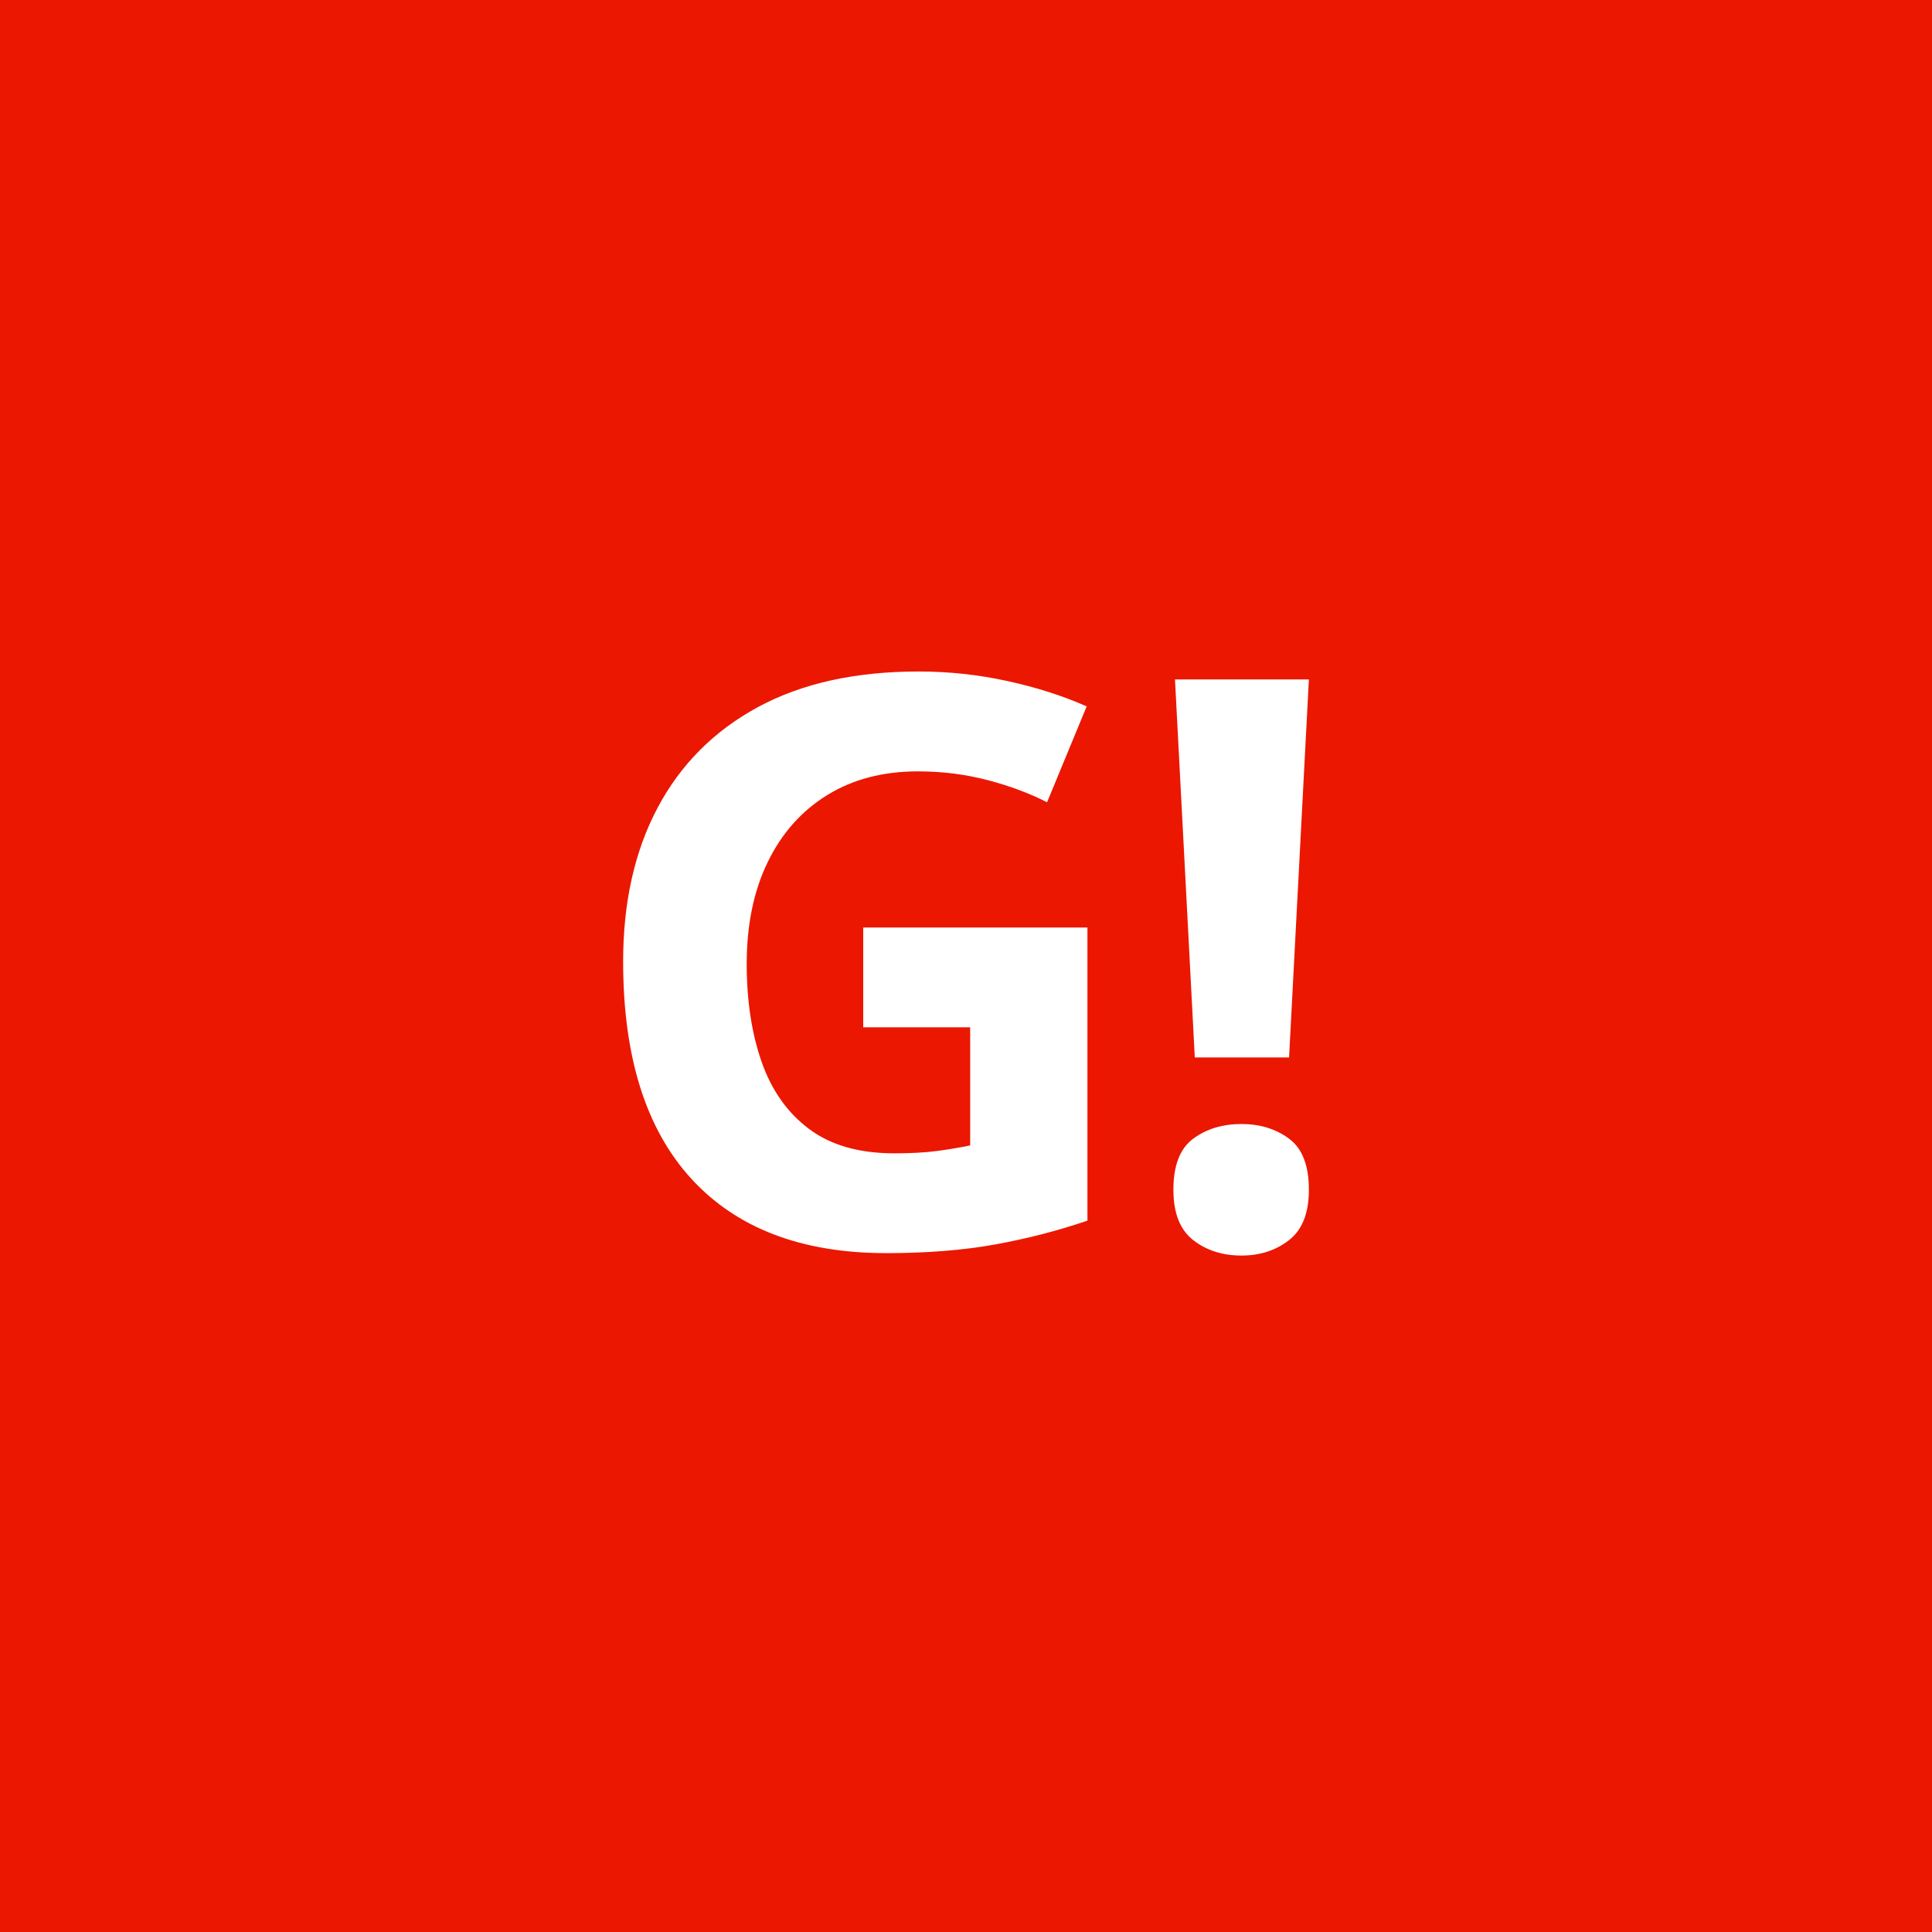
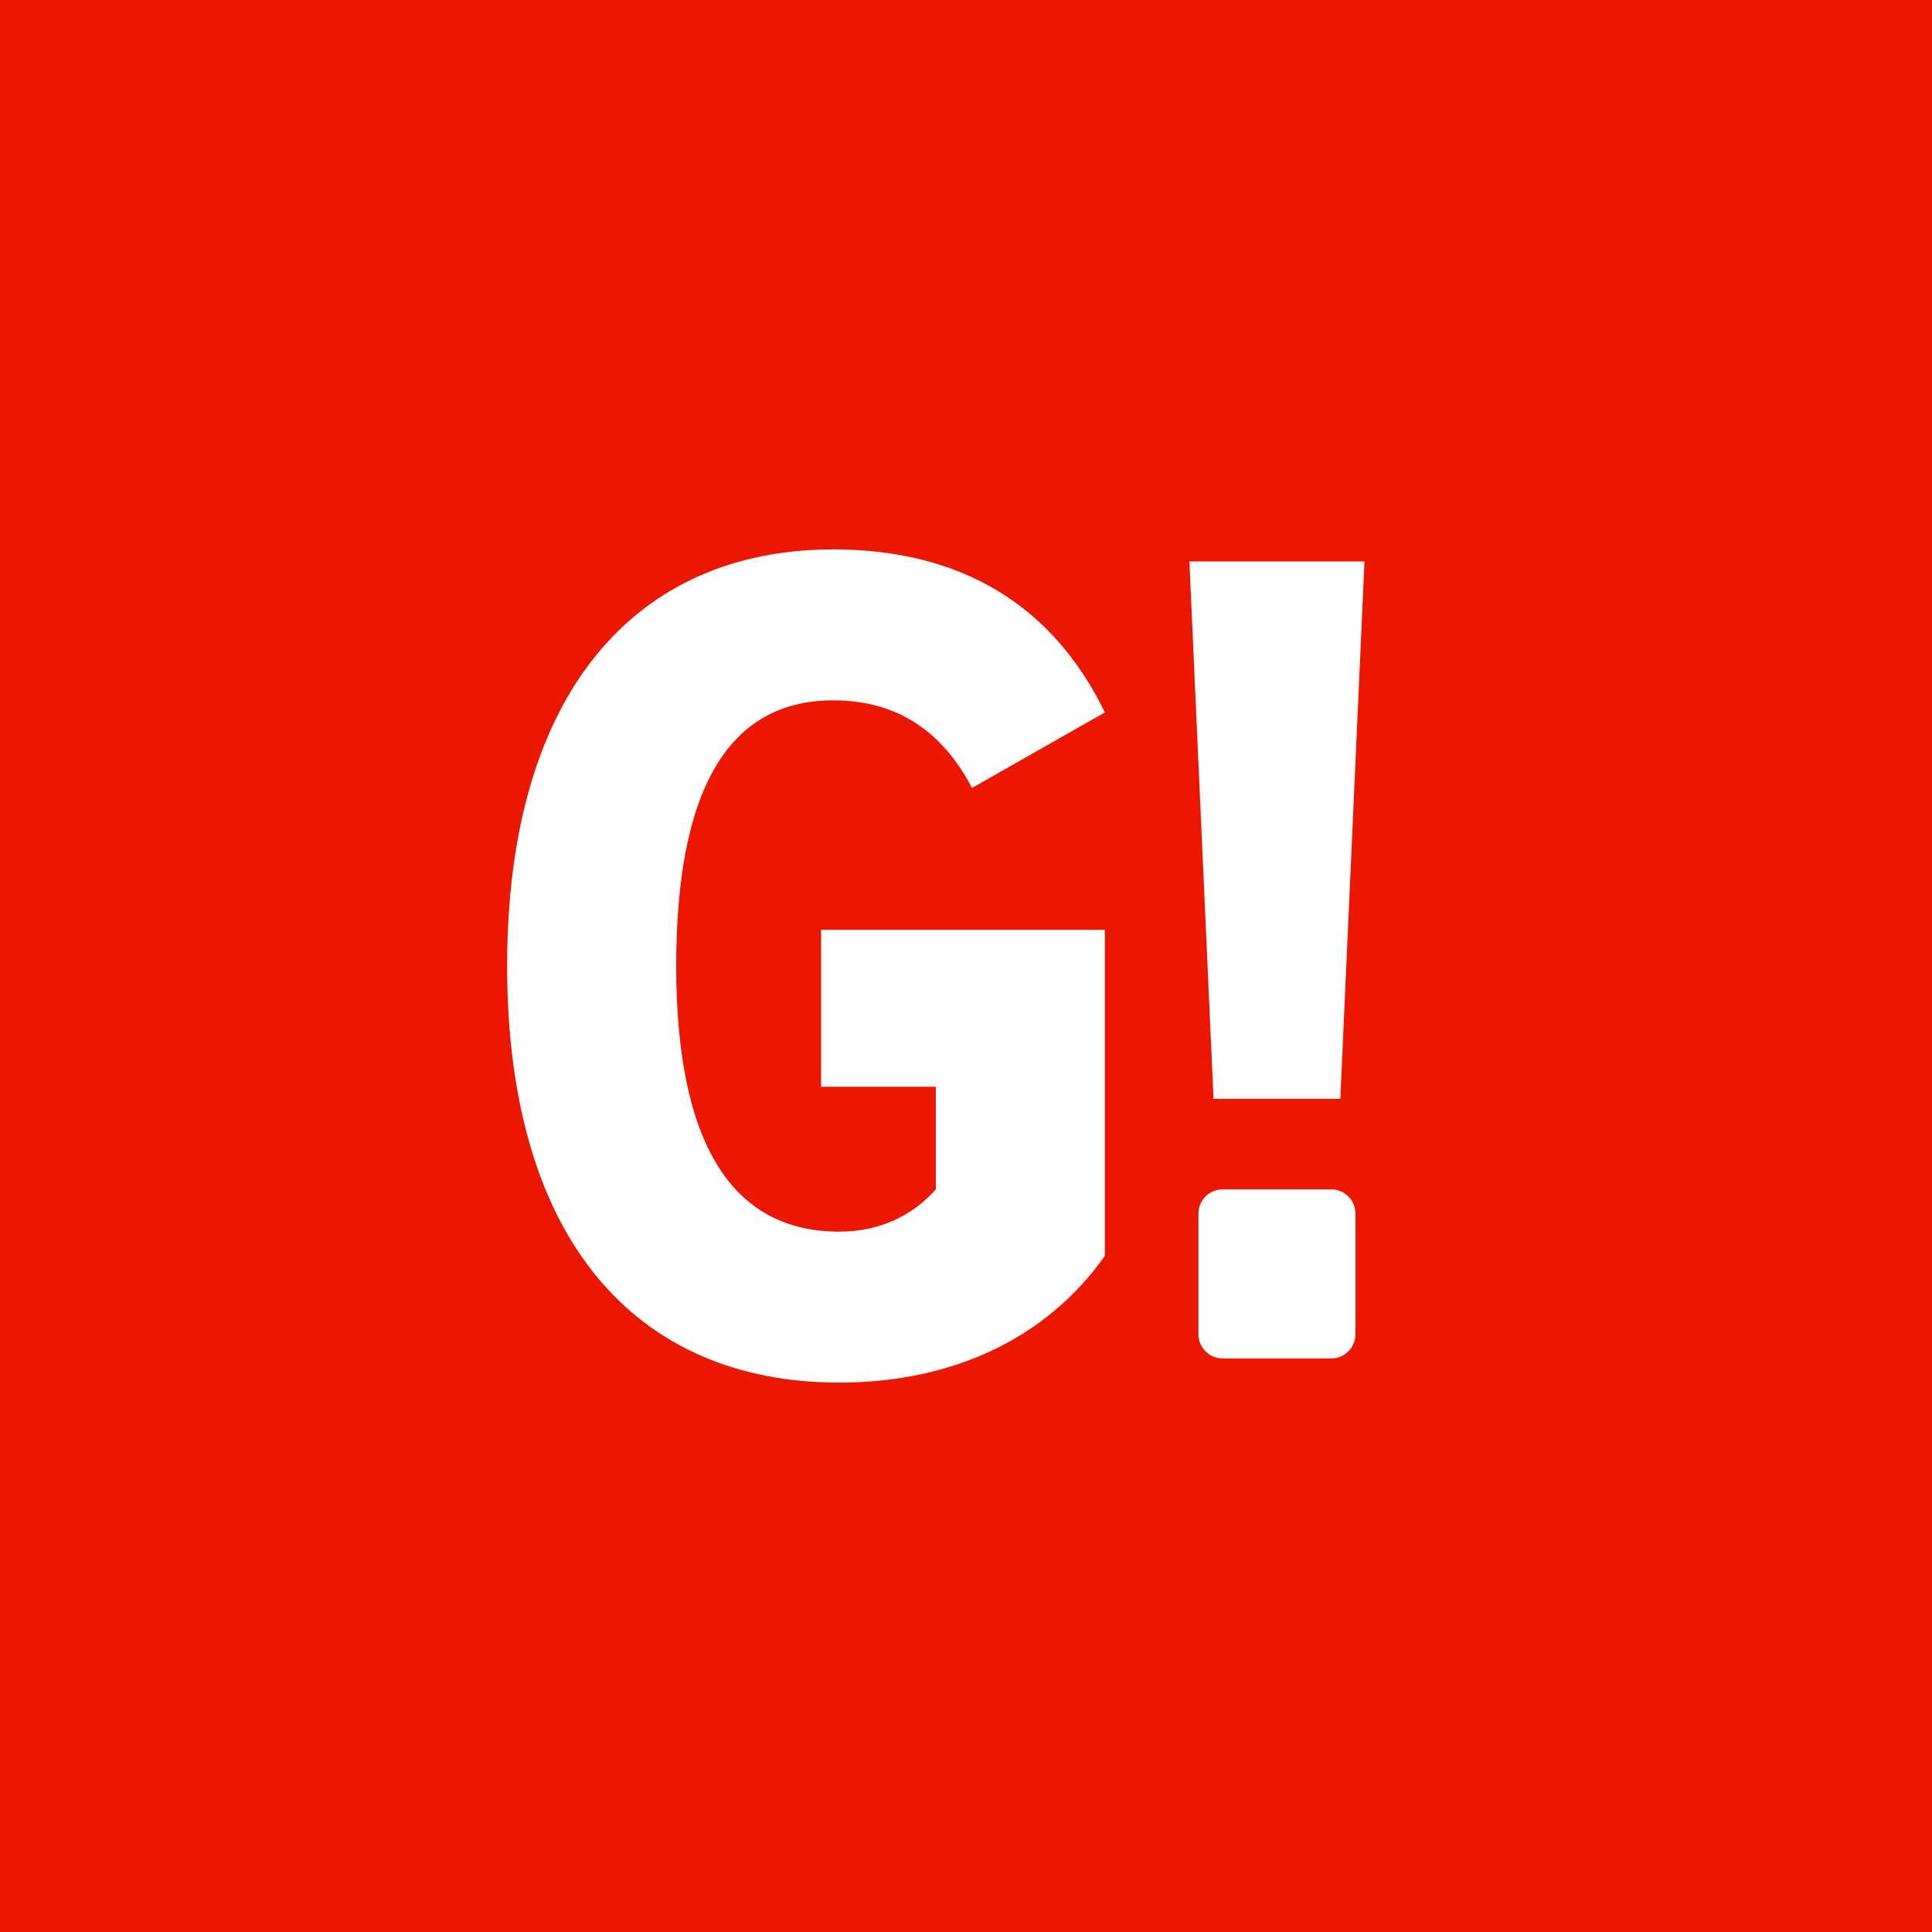
<svg xmlns="http://www.w3.org/2000/svg" viewBox="0 0 512 512" fill="none">
  <rect width="512" height="512" fill="#EB1700" />
-   <text x="256" y="330" font-family="'Segoe UI', system-ui, sans-serif" font-size="210" font-weight="800" fill="#FFFFFF" text-anchor="middle" letter-spacing="-6">G!</text>
+   <g fill="#FFFFFF" transform="translate(256 256) scale(0.8) translate(-256 -256)">
+     <path d="M212 118              C147 118 104 165 104 256              C104 347 147 394 214 394              C252 394 283 379 302 352              L302 244              L208 244              L208 296              L246 296              L246 330              C238 339 227 344 214 344              C178 344 160 314 160 256              C160 198 177 168 212 168              C233 168 248 178 258 197              L302 172              C285 137 255 118 212 118 Z" />
+     <path d="M330 122 L388 122 L380 300 L338 300 Z" />
+     <rect x="333" y="330" width="52" height="56" rx="8" />
+   </g>
</svg>
